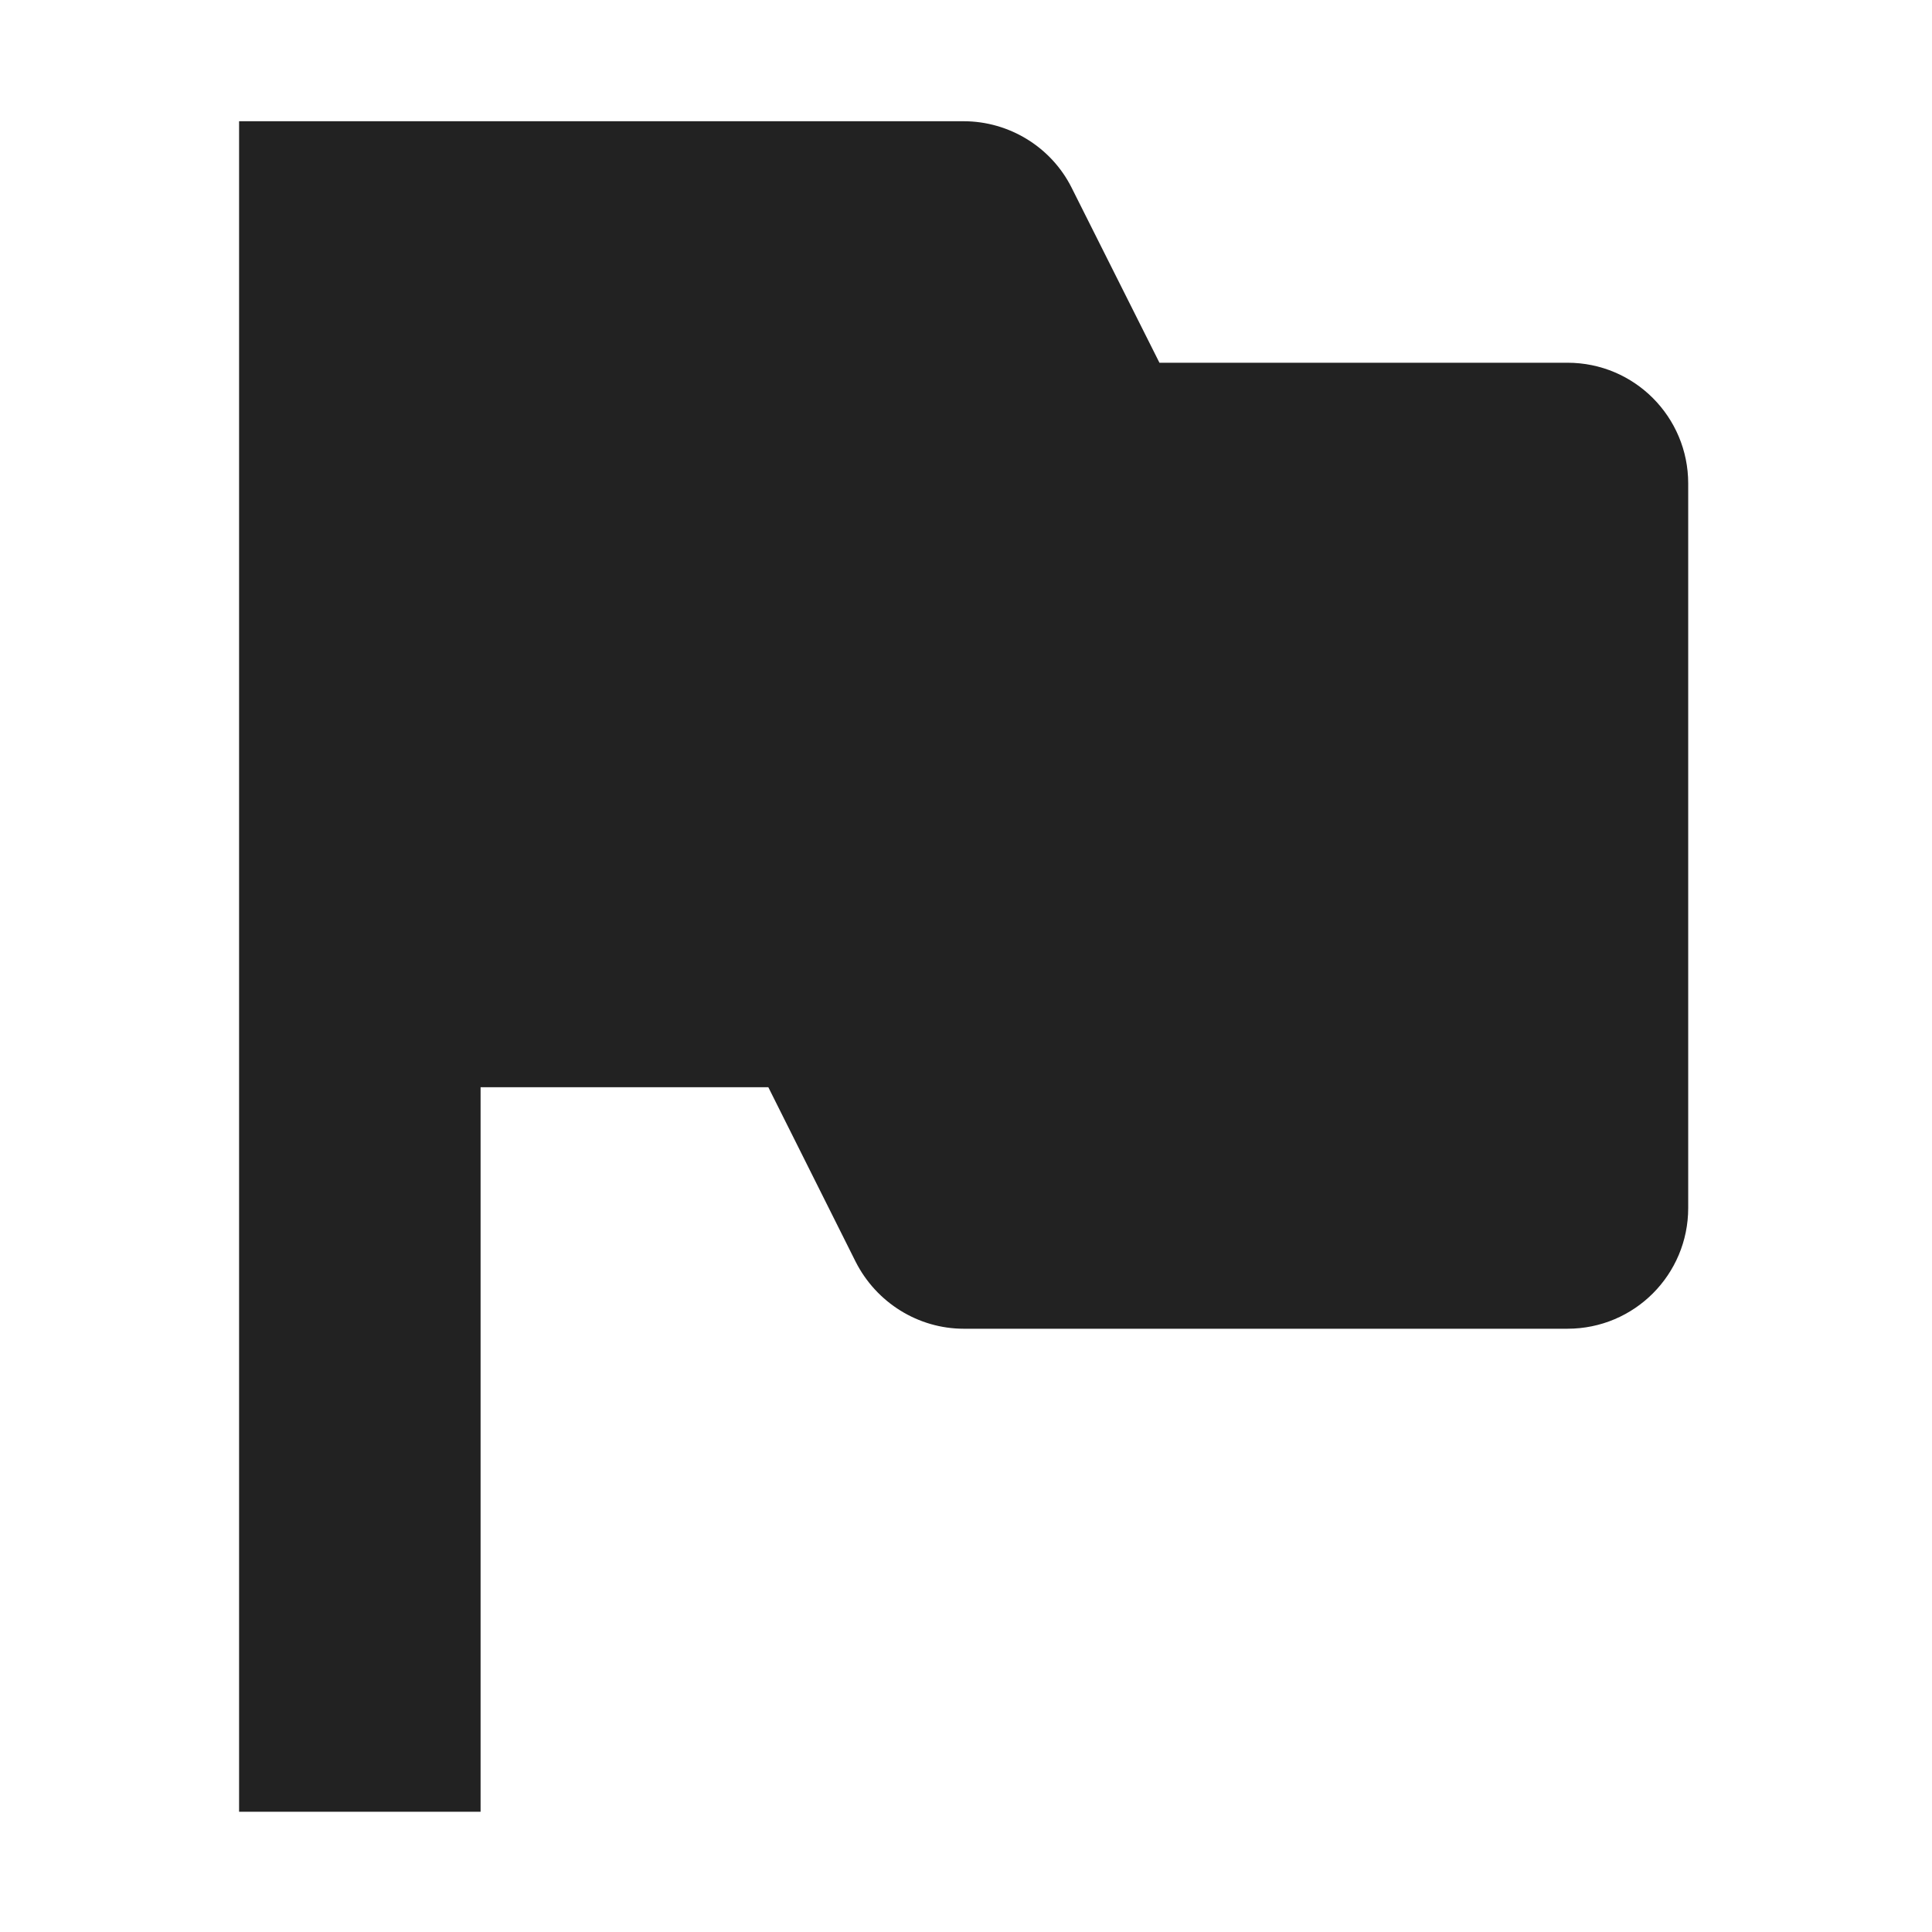
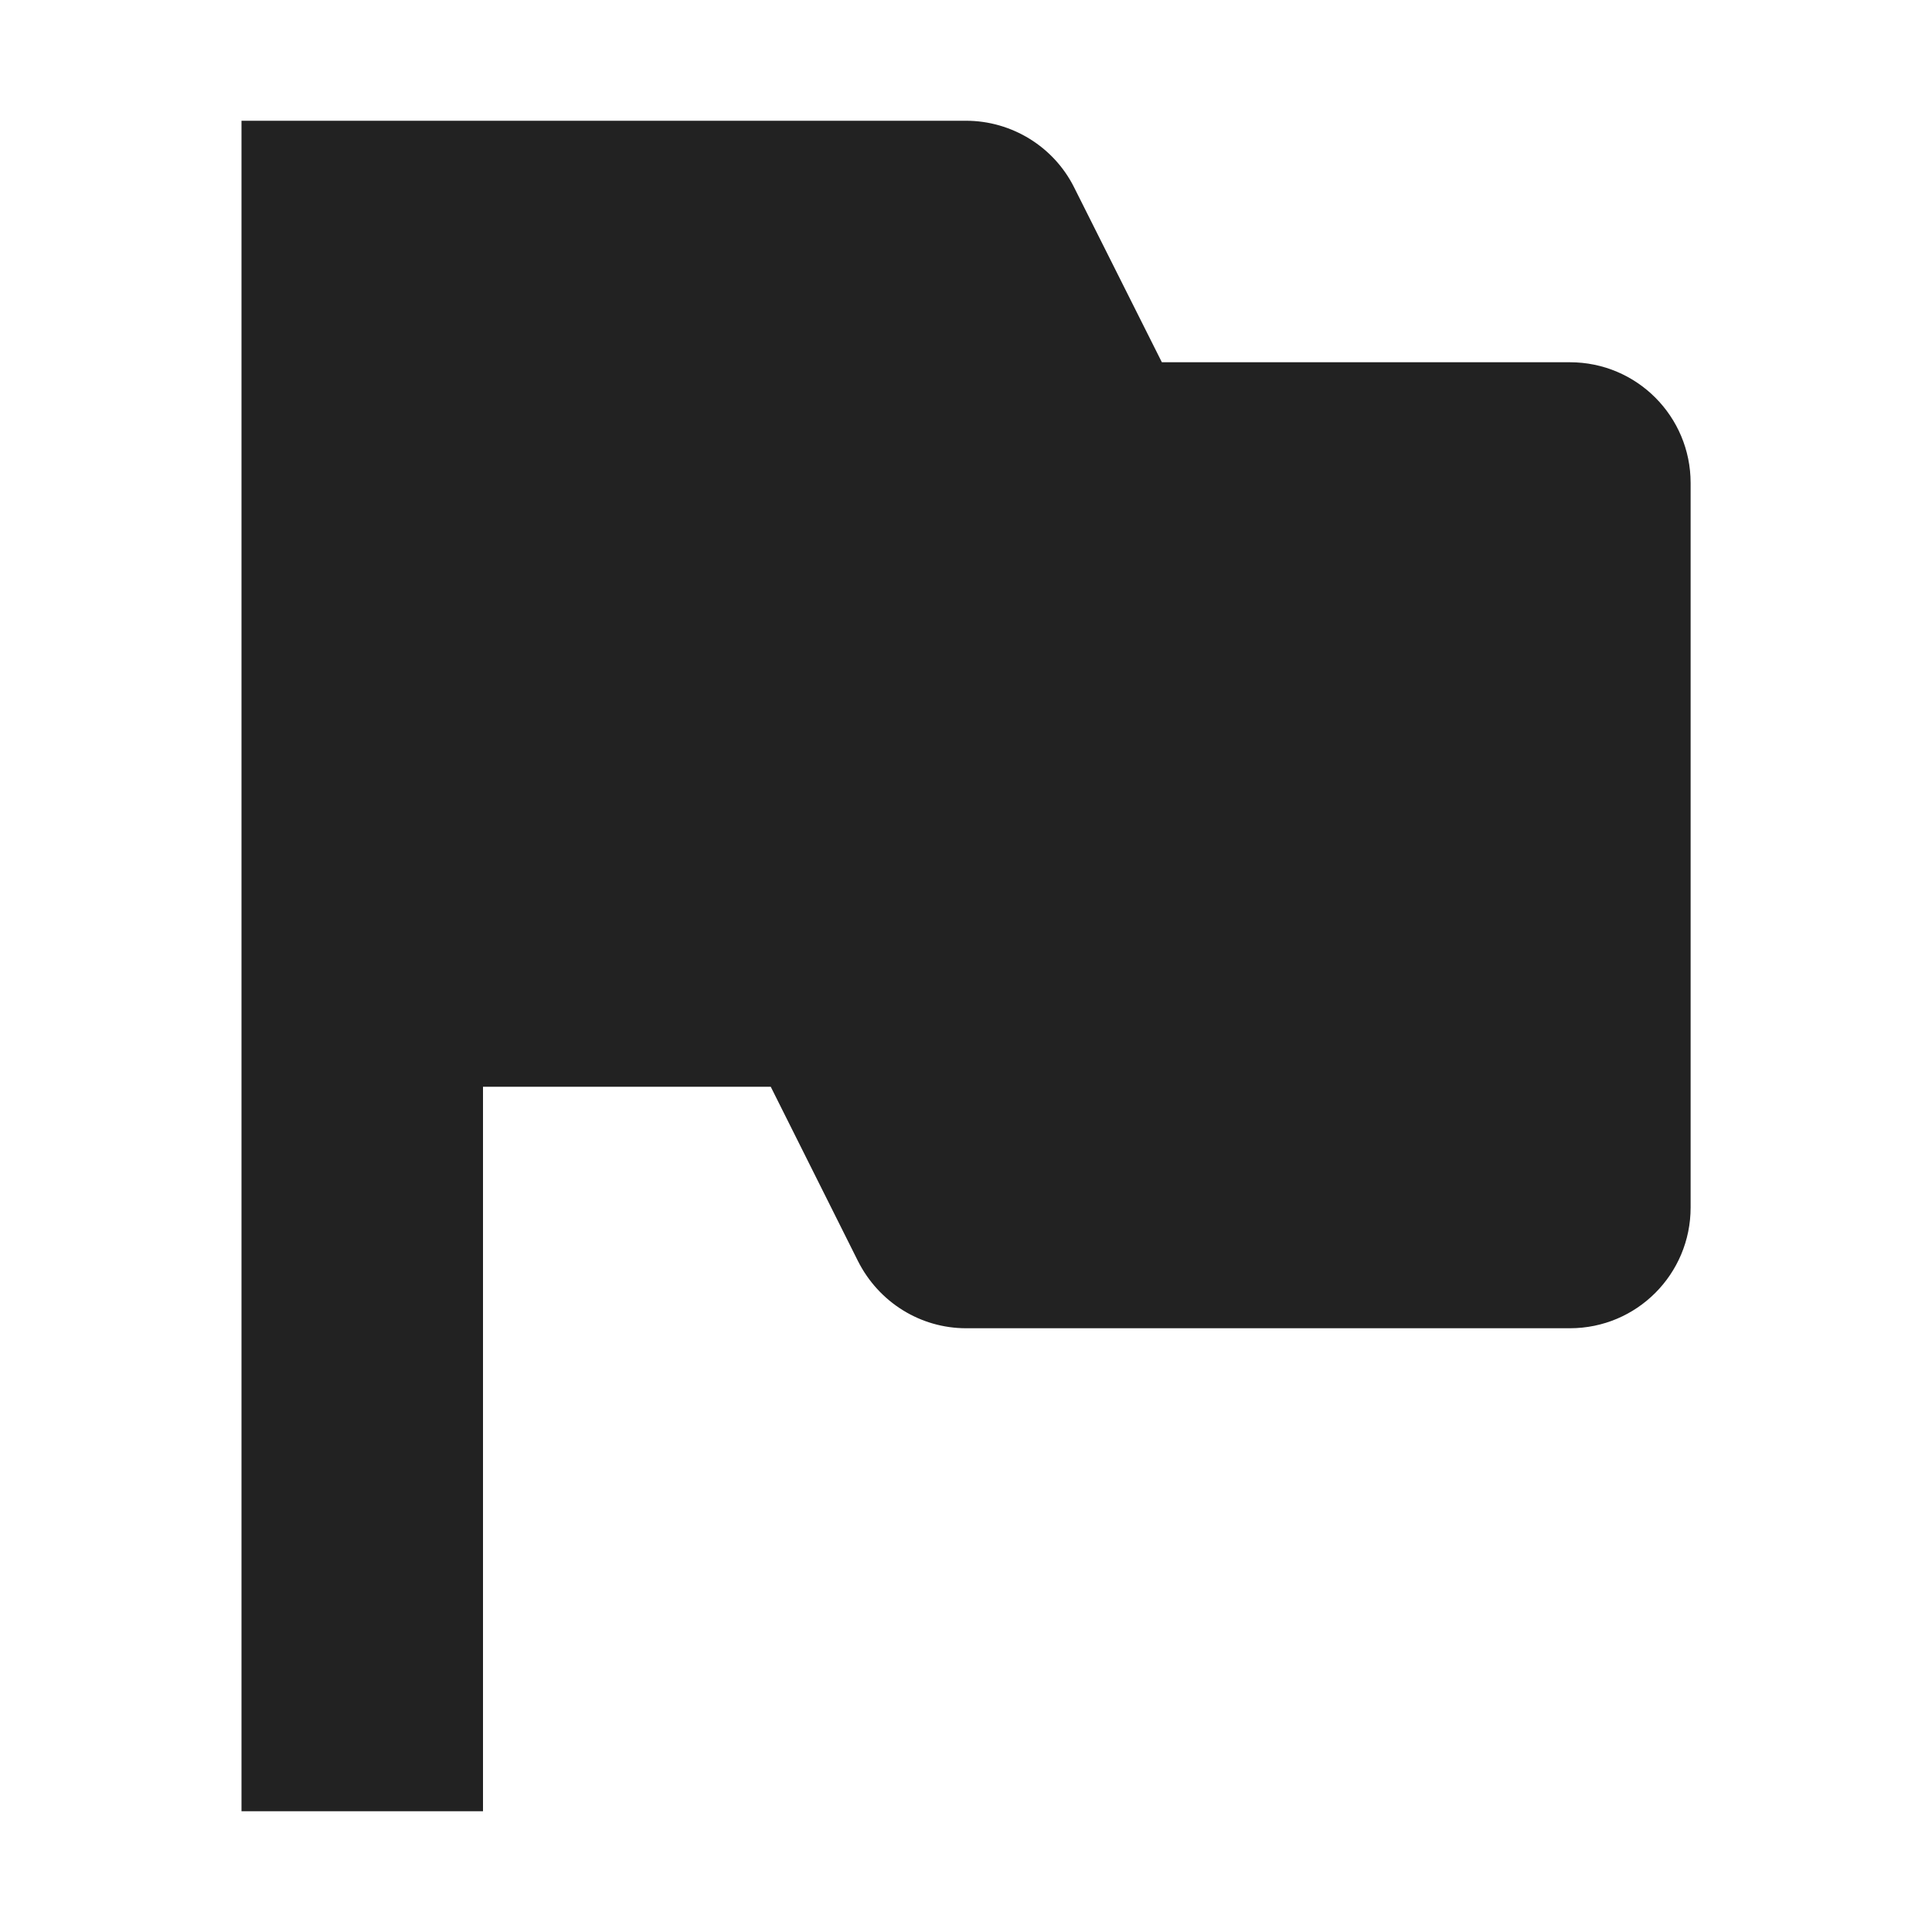
<svg xmlns="http://www.w3.org/2000/svg" height="16px" viewBox="0 0 16 16" width="16px">
-   <filter id="a" height="100%" width="100%" x="0%" y="0%">
-     <feColorMatrix color-interpolation-filters="sRGB" values="0 0 0 0 1 0 0 0 0 1 0 0 0 0 1 0 0 0 1 0" />
-   </filter>
-   <mask id="b">
-     <g filter="url(#a)">
-       <path d="m -1.6 -1.6 h 19.2 v 19.2 h -19.2 z" fill-opacity="0.5" />
-     </g>
-   </mask>
-   <clipPath id="c">
-     <path d="m 0 0 h 1600 v 1200 h -1600 z" />
-   </clipPath>
-   <mask id="d">
-     <g filter="url(#a)">
-       <path d="m -1.6 -1.6 h 19.2 v 19.2 h -19.2 z" fill-opacity="0.7" />
-     </g>
-   </mask>
-   <clipPath id="e">
-     <path d="m 0 0 h 1600 v 1200 h -1600 z" />
-   </clipPath>
-   <mask id="f">
-     <g filter="url(#a)">
-       <path d="m -1.6 -1.6 h 19.2 v 19.2 h -19.2 z" fill-opacity="0.35" />
-     </g>
-   </mask>
-   <clipPath id="g">
-     <path d="m 0 0 h 1600 v 1200 h -1600 z" />
-   </clipPath>
-   <path d="m 1.98 1.004 v 14 h 2 v -6 h 2.383 l 0.723 1.445 c 0.172 0.34 0.52 0.555 0.895 0.555 h 5 c 0.555 0 1 -0.449 1 -1 v -6 c 0 -0.551 -0.445 -1 -1 -1 h -3.379 l -0.727 -1.449 c -0.168 -0.336 -0.516 -0.551 -0.895 -0.551 z m 0 0" fill="#222222" />
-   <g mask="url(#b)">
-     <g clip-path="url(#c)" transform="matrix(1 0 0 1 -580 -600)">
-       <path d="m 550 182 c -0.352 0.004 -0.695 0.102 -1 0.281 v 3.438 c 0.305 0.18 0.648 0.277 1 0.281 c 1.105 0 2 -0.895 2 -2 s -0.895 -2 -2 -2 z m 0 5 c -0.34 0 -0.68 0.059 -1 0.176 v 6.824 h 4 v -4 c 0 -1.656 -1.344 -3 -3 -3 z m 0 0" />
-     </g>
-   </g>
-   <g mask="url(#d)">
-     <g clip-path="url(#e)" transform="matrix(1 0 0 1 -580 -600)">
-       <path d="m 569 182 v 4 c 1.105 0 2 -0.895 2 -2 s -0.895 -2 -2 -2 z m 0 5 v 7 h 3 v -4 c 0 -1.656 -1.344 -3 -3 -3 z m 0 0" />
-     </g>
-   </g>
-   <g mask="url(#f)">
-     <g clip-path="url(#g)" transform="matrix(1 0 0 1 -580 -600)">
-       <path d="m 573 182.27 v 3.449 c 0.613 -0.355 0.996 -1.008 1 -1.719 c 0 -0.715 -0.383 -1.375 -1 -1.73 z m 0 4.906 v 6.824 h 2 v -4 c 0 -1.27 -0.801 -2.402 -2 -2.824 z m 0 0" />
-     </g>
-   </g>
+   <path d="m 2 1 v 14 h 2 v -6 h 2.383 l 0.723 1.445 c 0.172 0.34 0.516 0.555 0.895 0.555 h 5 c 0.555 0 1 -0.449 1 -1 v -6 c 0 -0.551 -0.445 -1 -1 -1 h -3.379 l -0.727 -1.449 c -0.168 -0.336 -0.516 -0.551 -0.895 -0.551 z m 0 0" fill="#222222" />
</svg>
